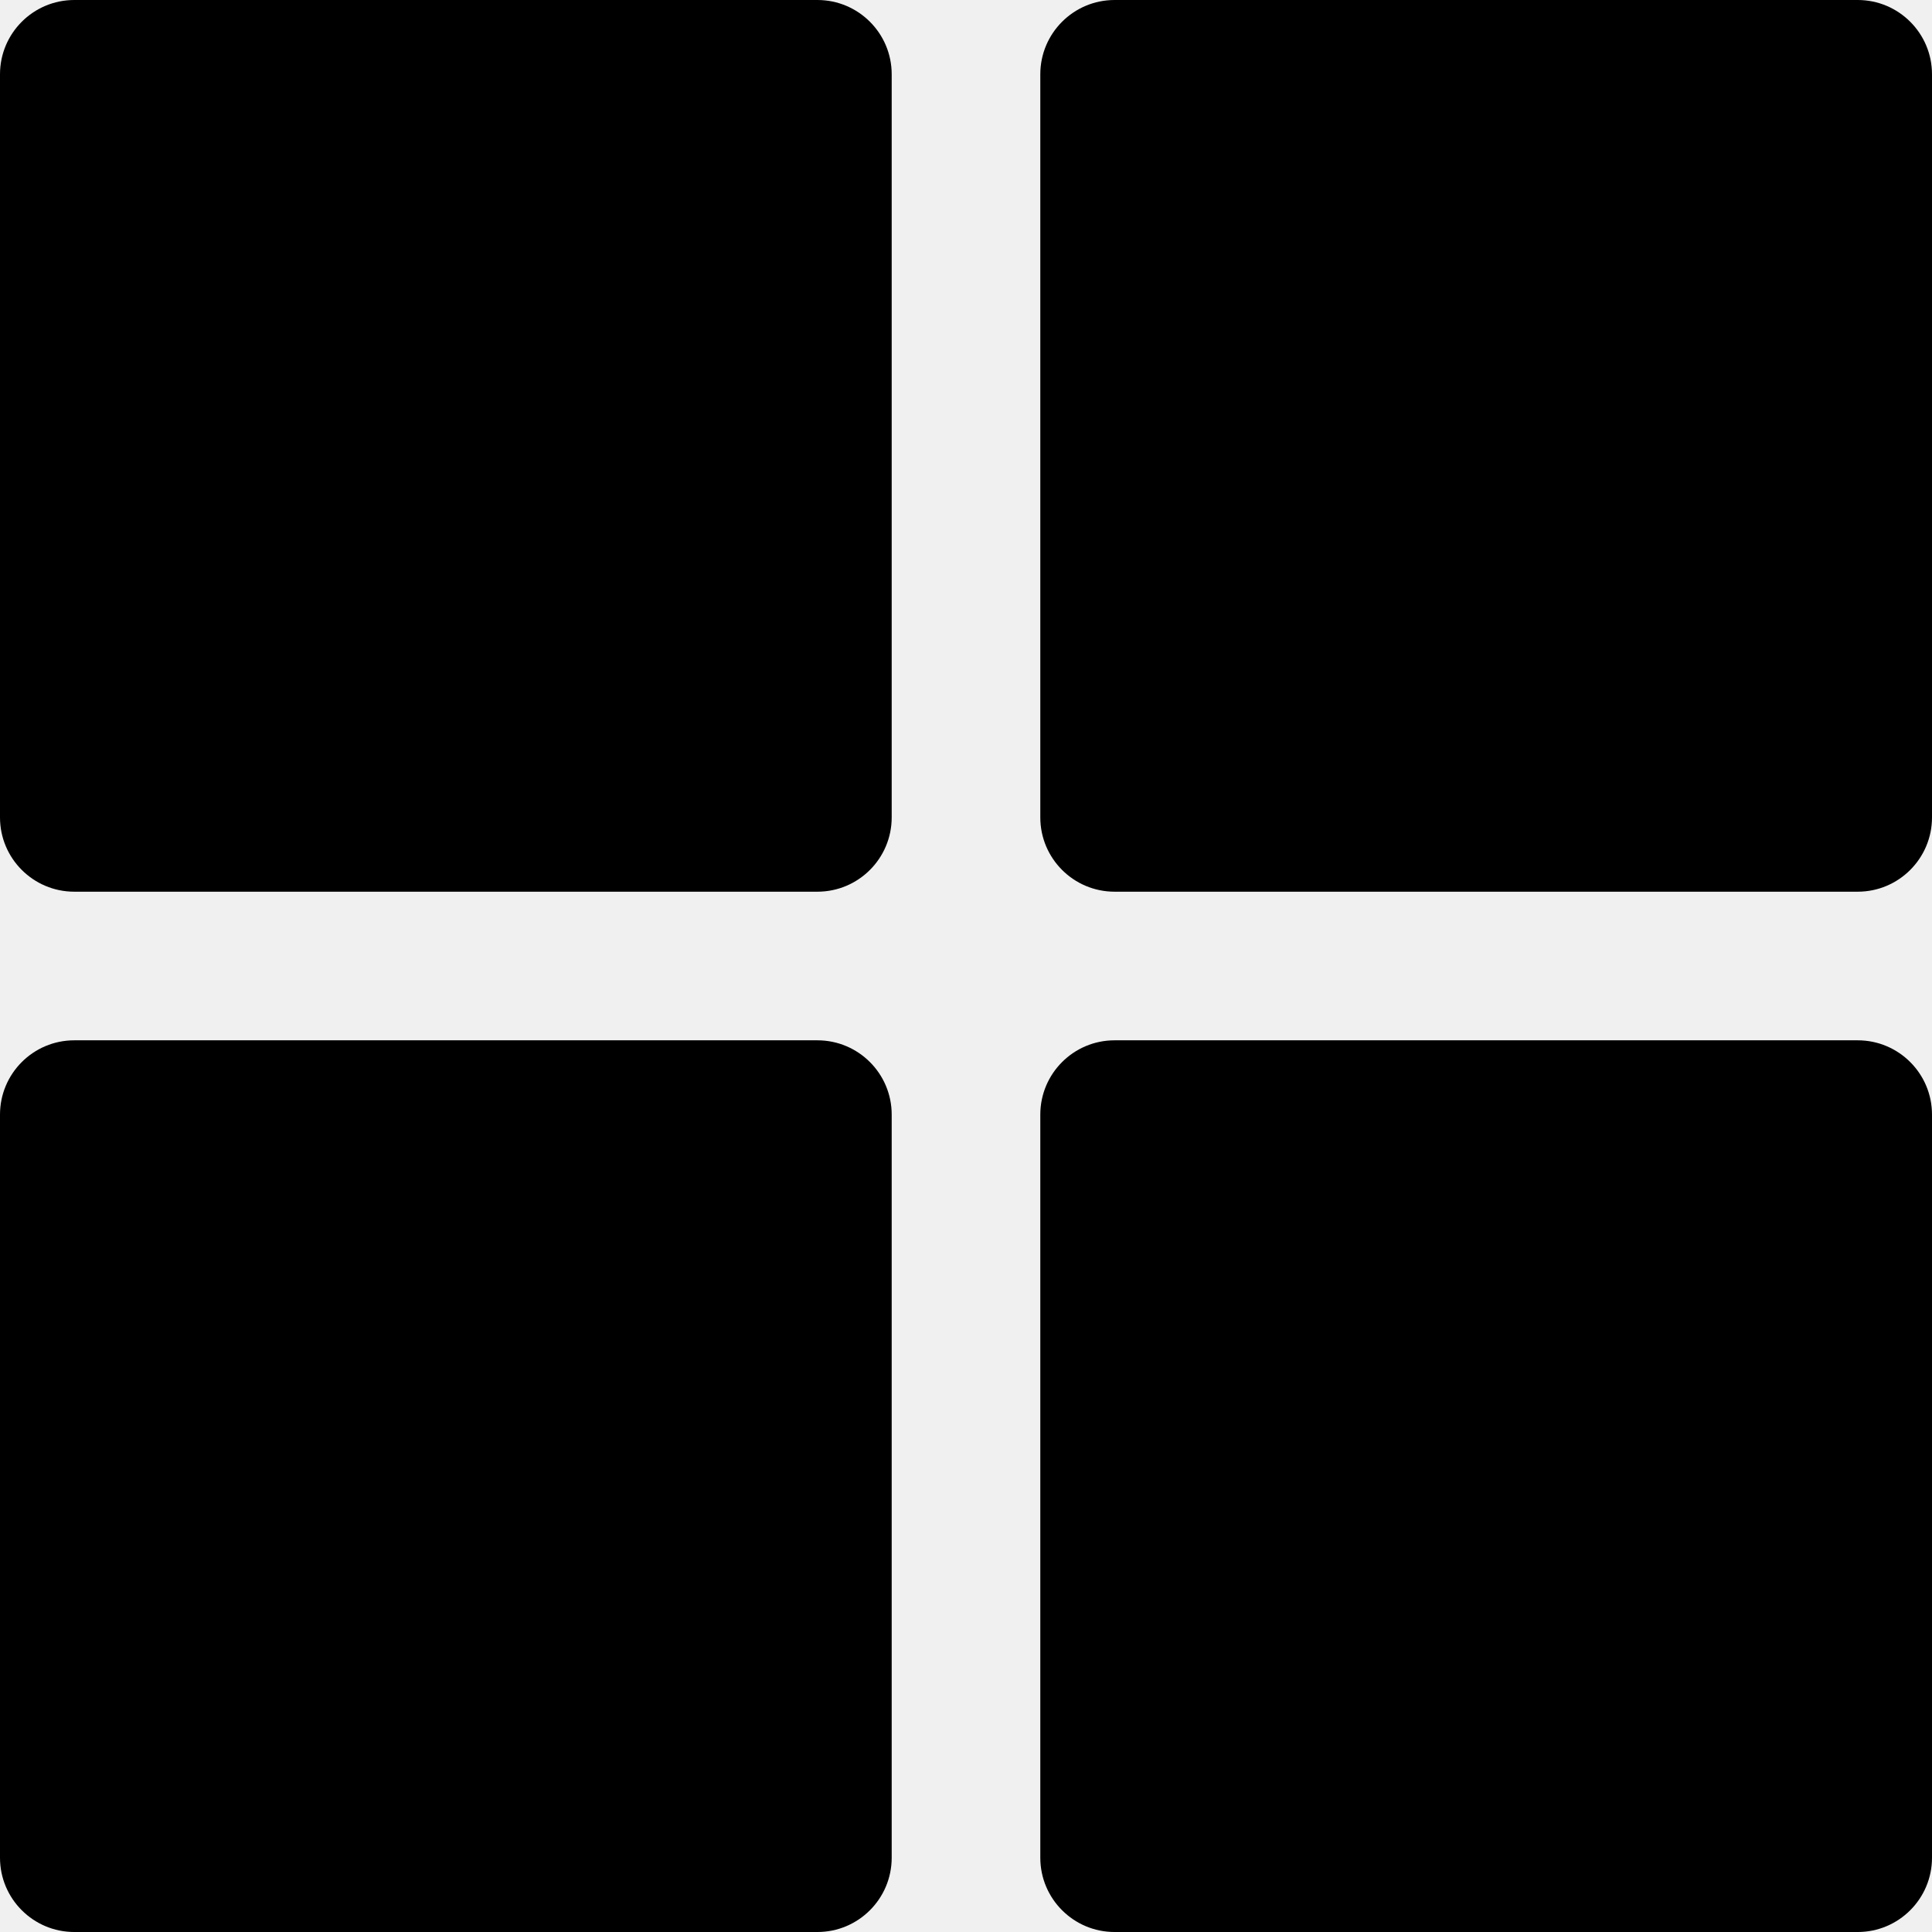
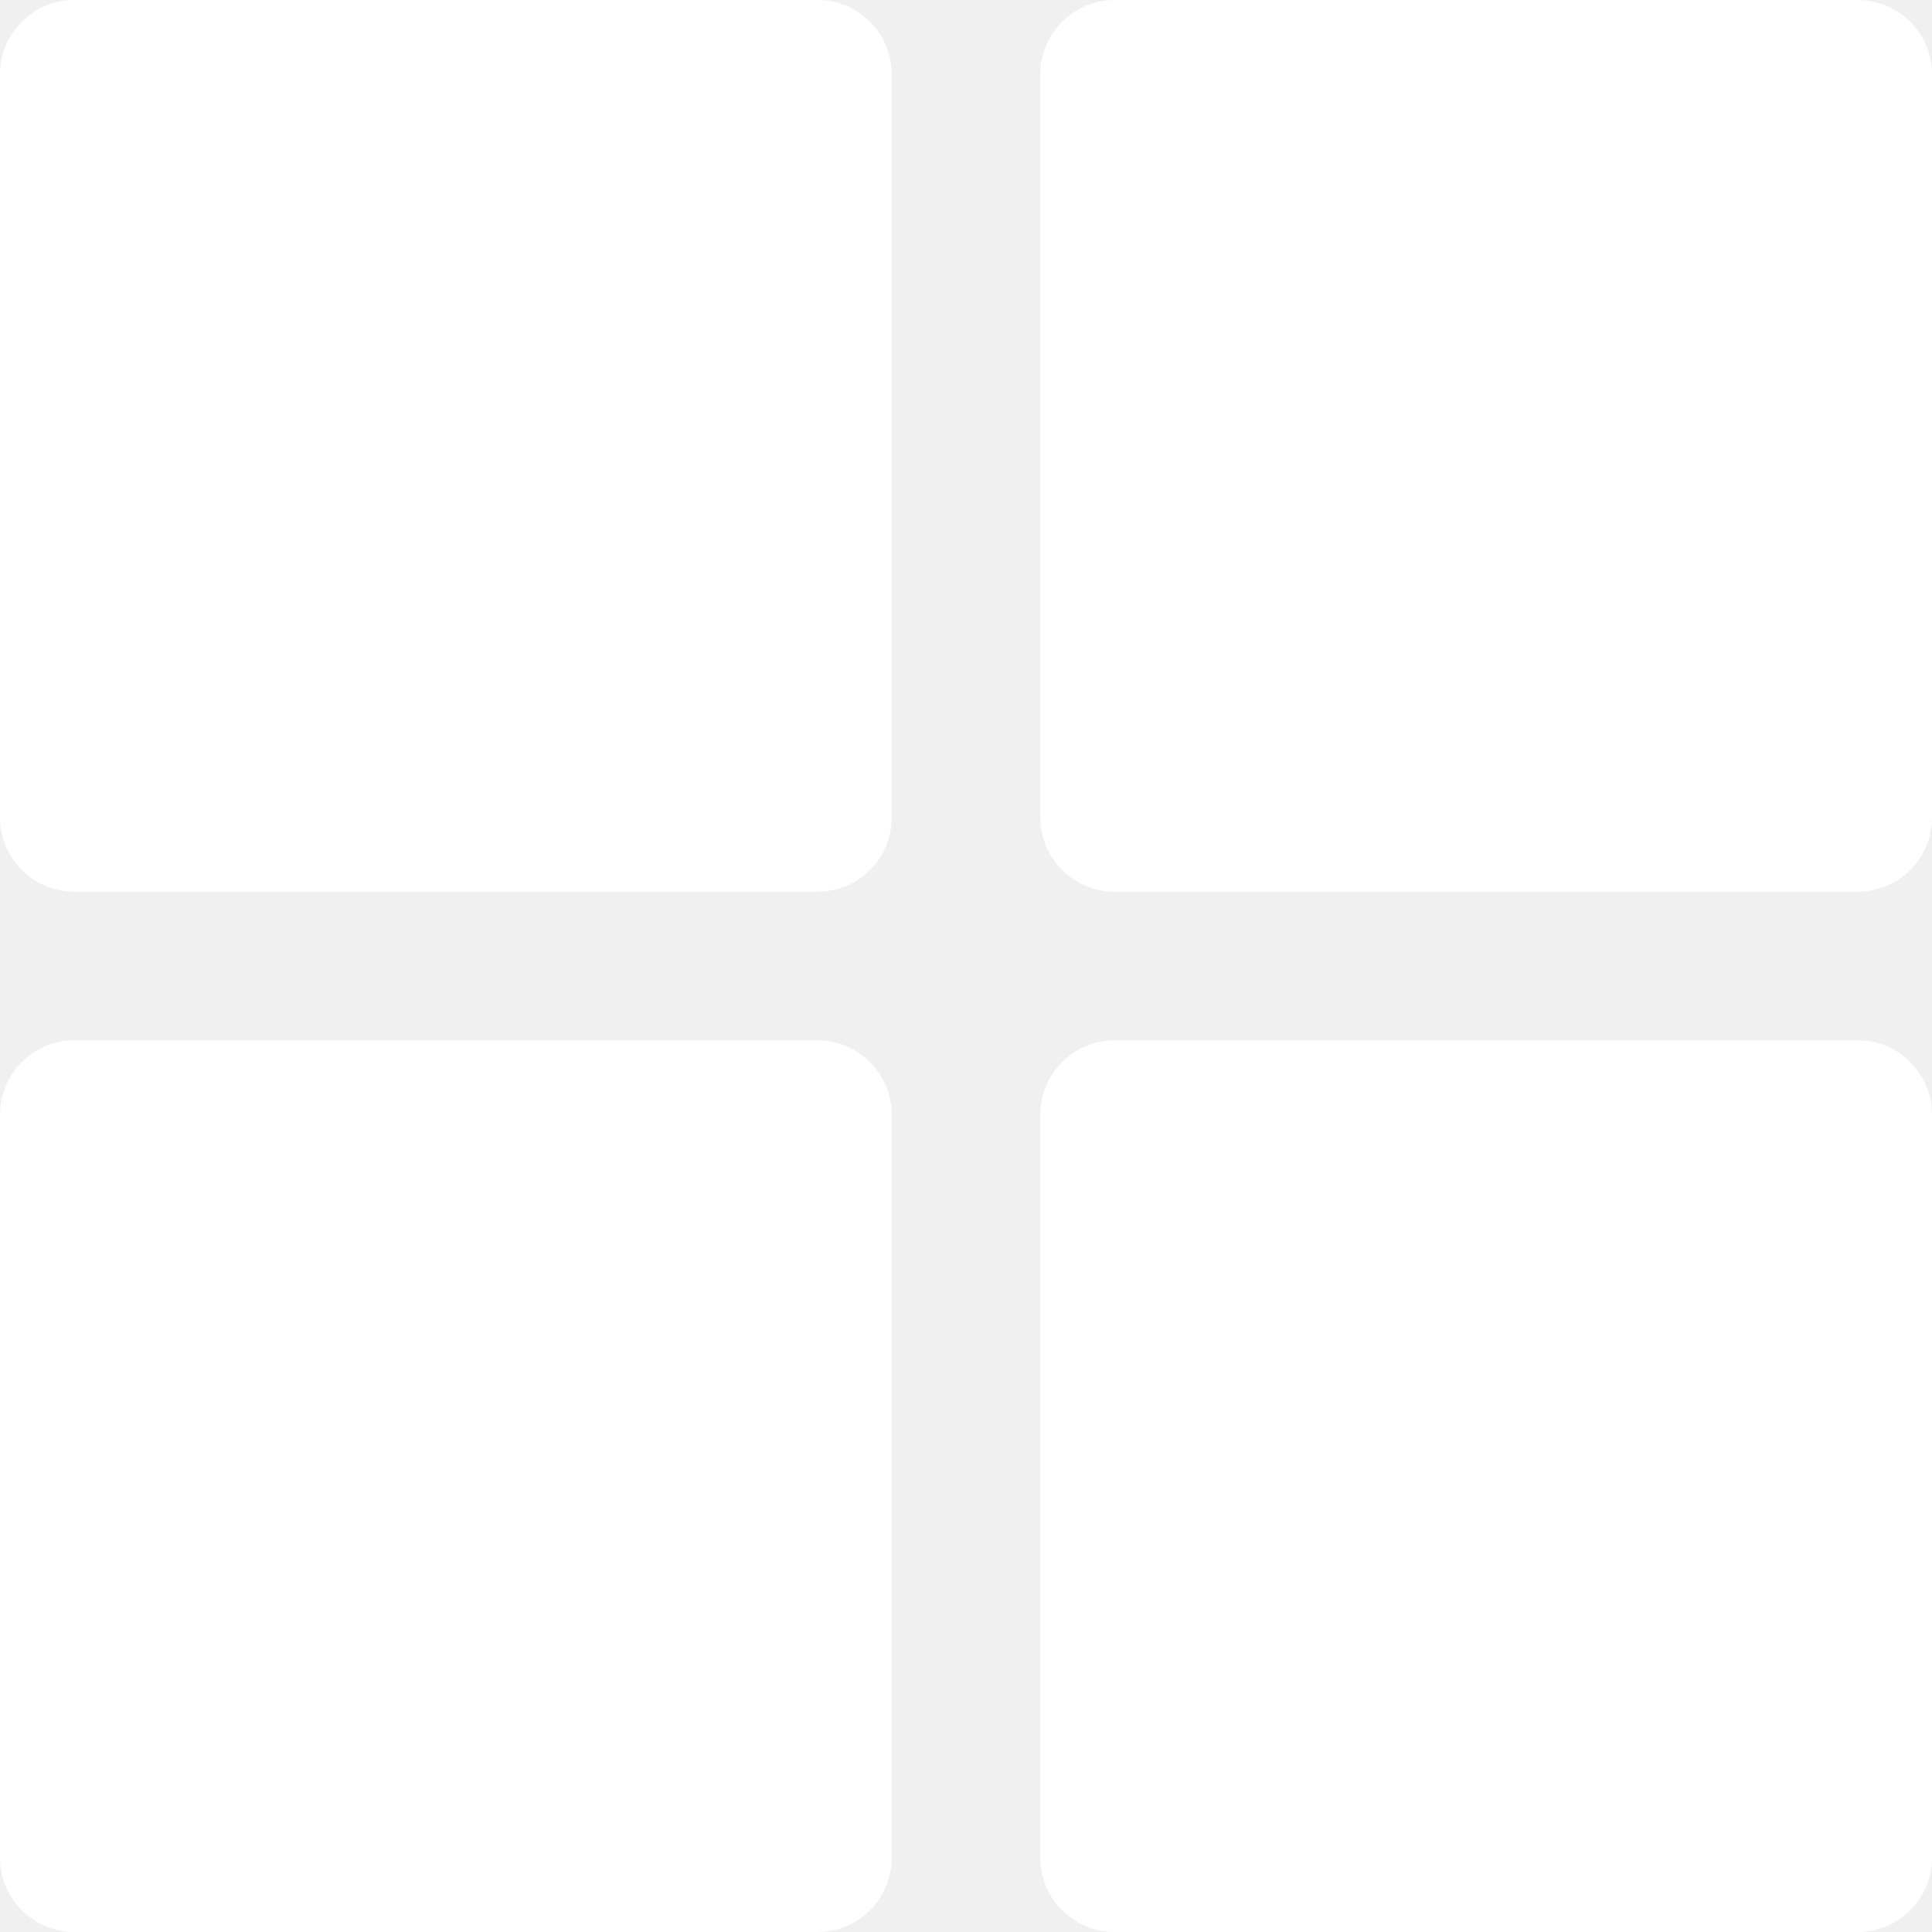
- <svg xmlns="http://www.w3.org/2000/svg" version="1.1" id="Capa_1" x="0px" y="0px" viewBox="0 0 271.673 271.673" style="enable-background:new 0 0 271.673 271.673;" xml:space="preserve">
+ <svg xmlns="http://www.w3.org/2000/svg" version="1.1" id="Capa_1" x="0px" y="0px" viewBox="0 0 271.673 271.673" style="enable-background:new 0 0 271.673 271.673; fill: #ffffff;" xml:space="preserve">
  <g>
    <g>
      <g>
        <path d="M114.939,0H10.449C4.678,0,0,4.678,0,10.449v104.49c0,5.771,4.678,10.449,10.449,10.449h104.49     c5.771,0,10.449-4.678,10.449-10.449V10.449C125.388,4.678,120.71,0,114.939,0z" />
        <path d="M261.224,0h-104.49c-5.771,0-10.449,4.678-10.449,10.449v104.49c0,5.771,4.678,10.449,10.449,10.449h104.49     c5.771,0,10.449-4.678,10.449-10.449V10.449C271.673,4.678,266.995,0,261.224,0z" />
        <path d="M114.939,146.286H10.449C4.678,146.286,0,150.964,0,156.735v104.49c0,5.771,4.678,10.449,10.449,10.449h104.49     c5.771,0,10.449-4.678,10.449-10.449v-104.49C125.388,150.964,120.71,146.286,114.939,146.286z" />
        <path d="M261.224,146.286h-104.49c-5.771,0-10.449,4.678-10.449,10.449v104.49c0,5.771,4.678,10.449,10.449,10.449h104.49     c5.771,0,10.449-4.678,10.449-10.449v-104.49C271.673,150.964,266.995,146.286,261.224,146.286z" />
      </g>
    </g>
  </g>
  <g>
</g>
  <g>
</g>
  <g>
</g>
  <g>
</g>
  <g>
</g>
  <g>
</g>
  <g>
</g>
  <g>
</g>
  <g>
</g>
  <g>
</g>
  <g>
</g>
  <g>
</g>
  <g>
</g>
  <g>
</g>
  <g>
</g>
</svg>
